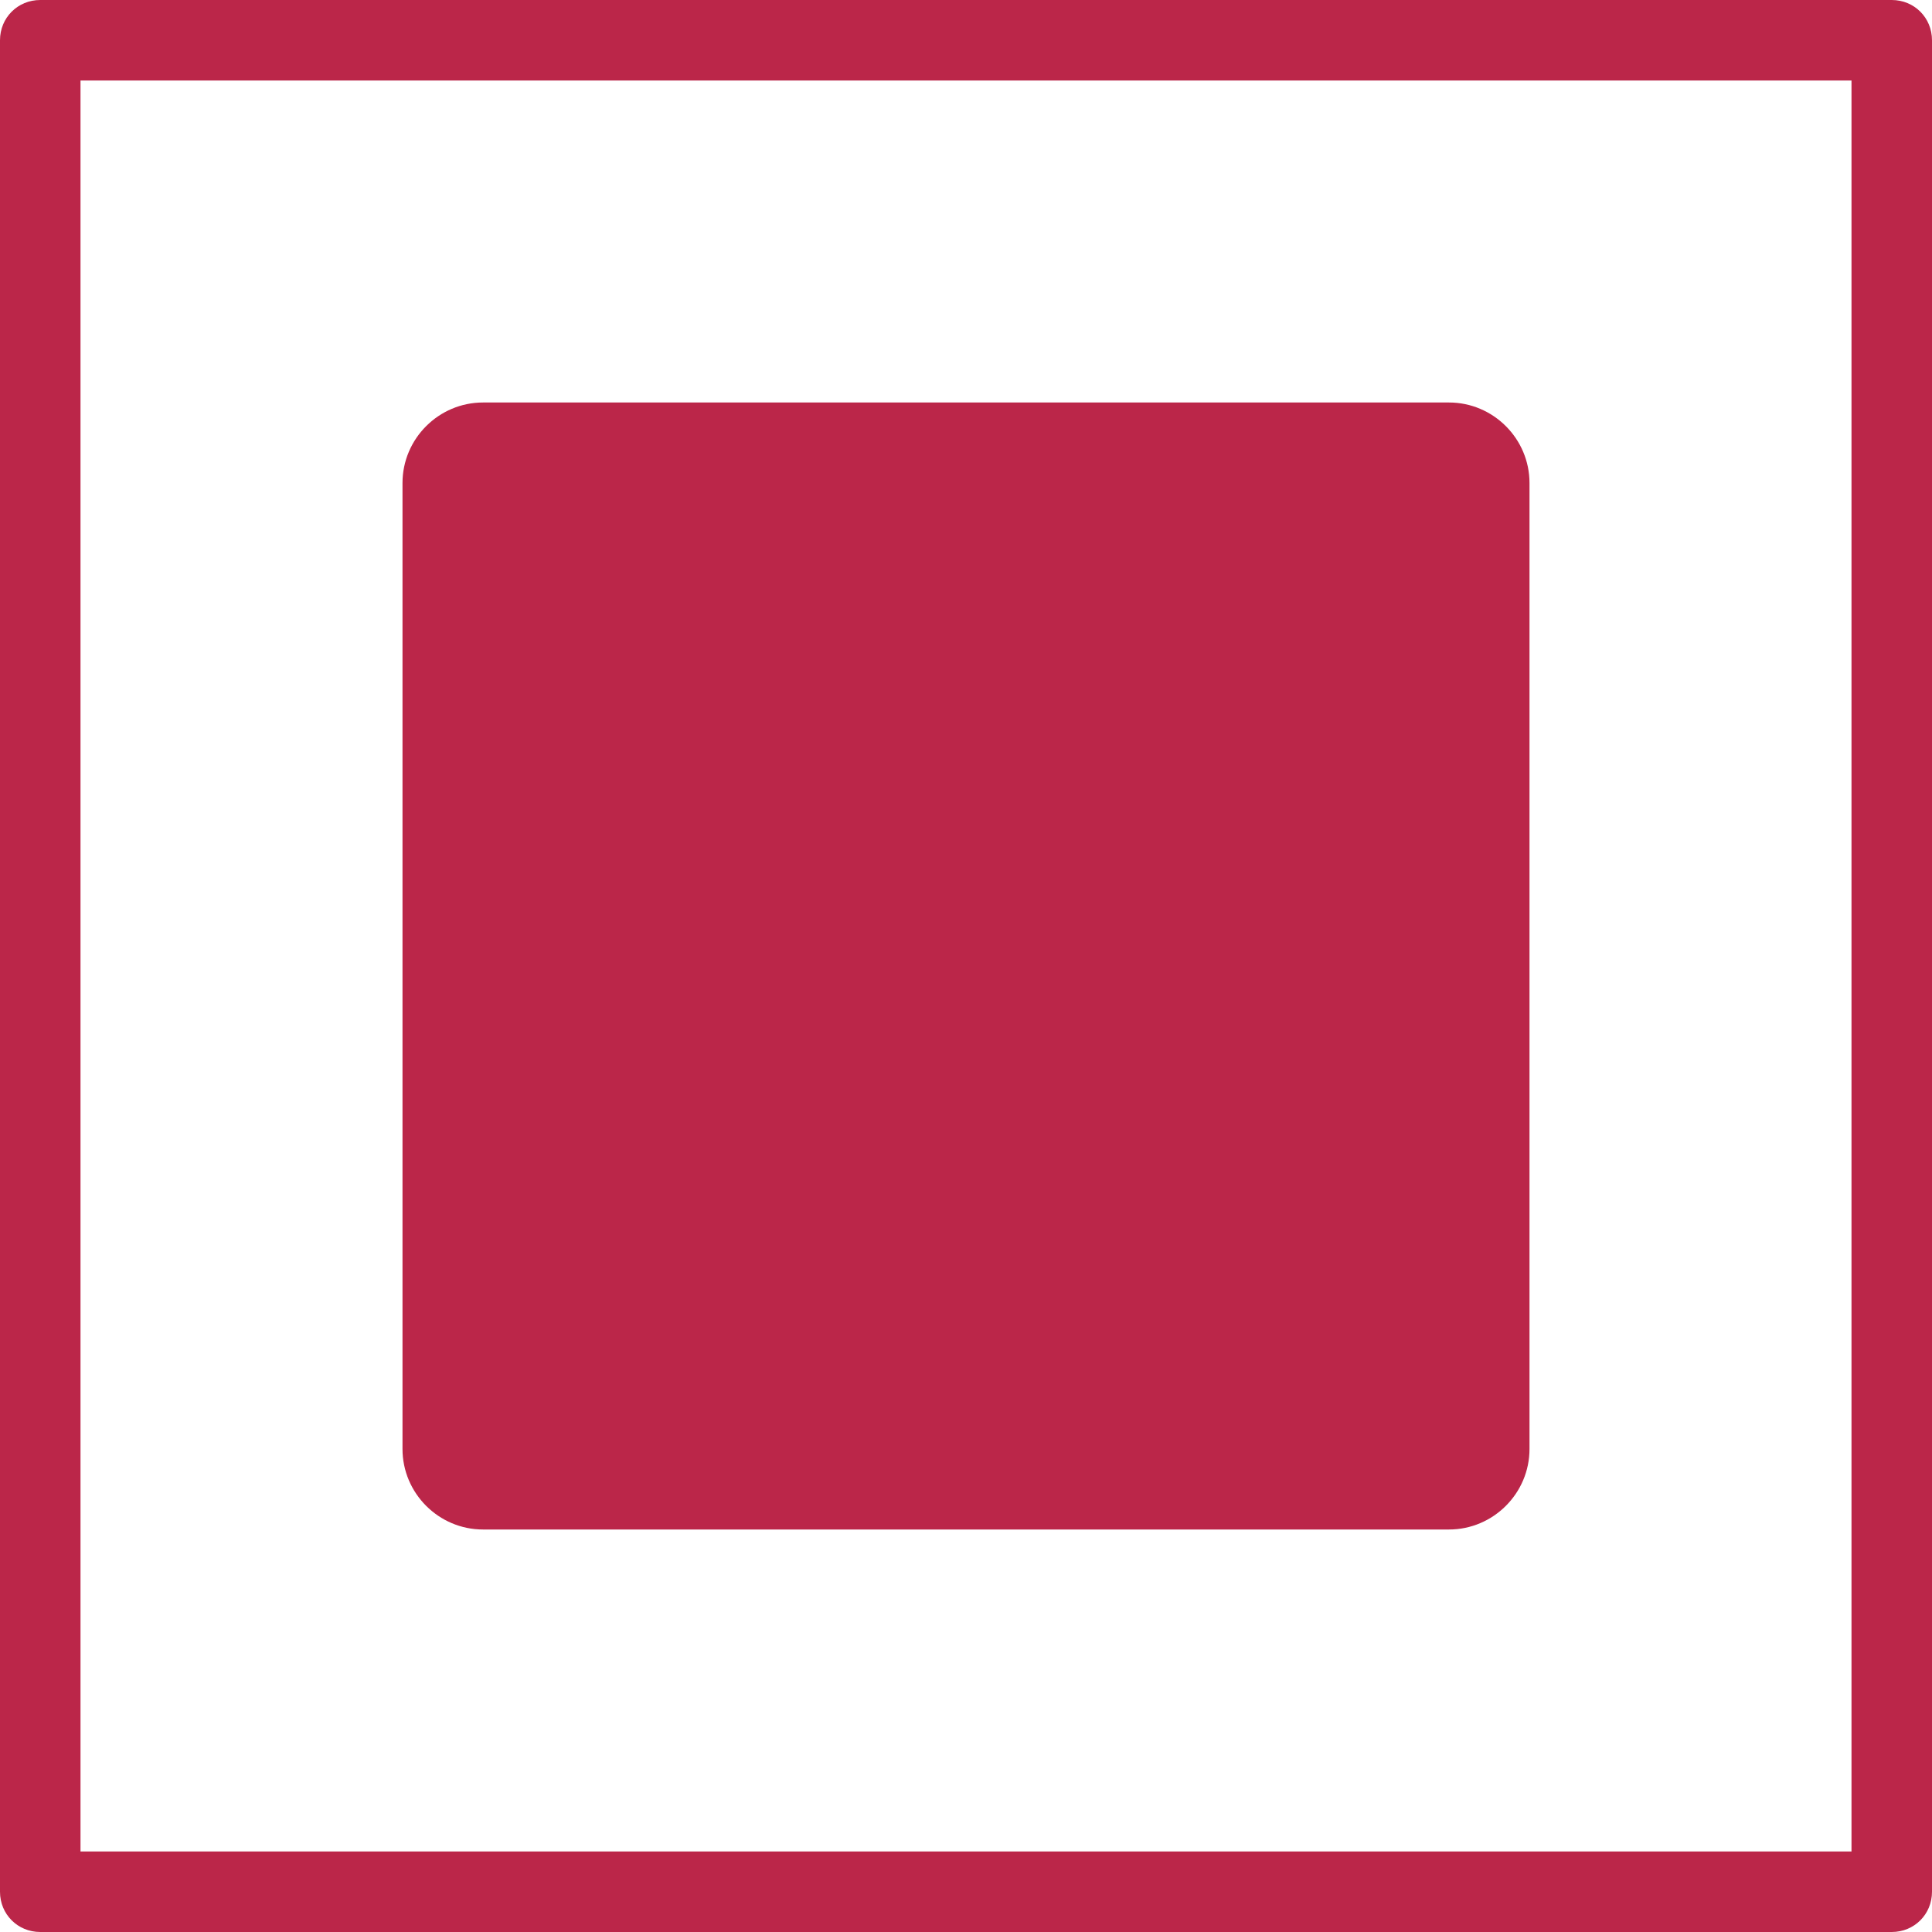
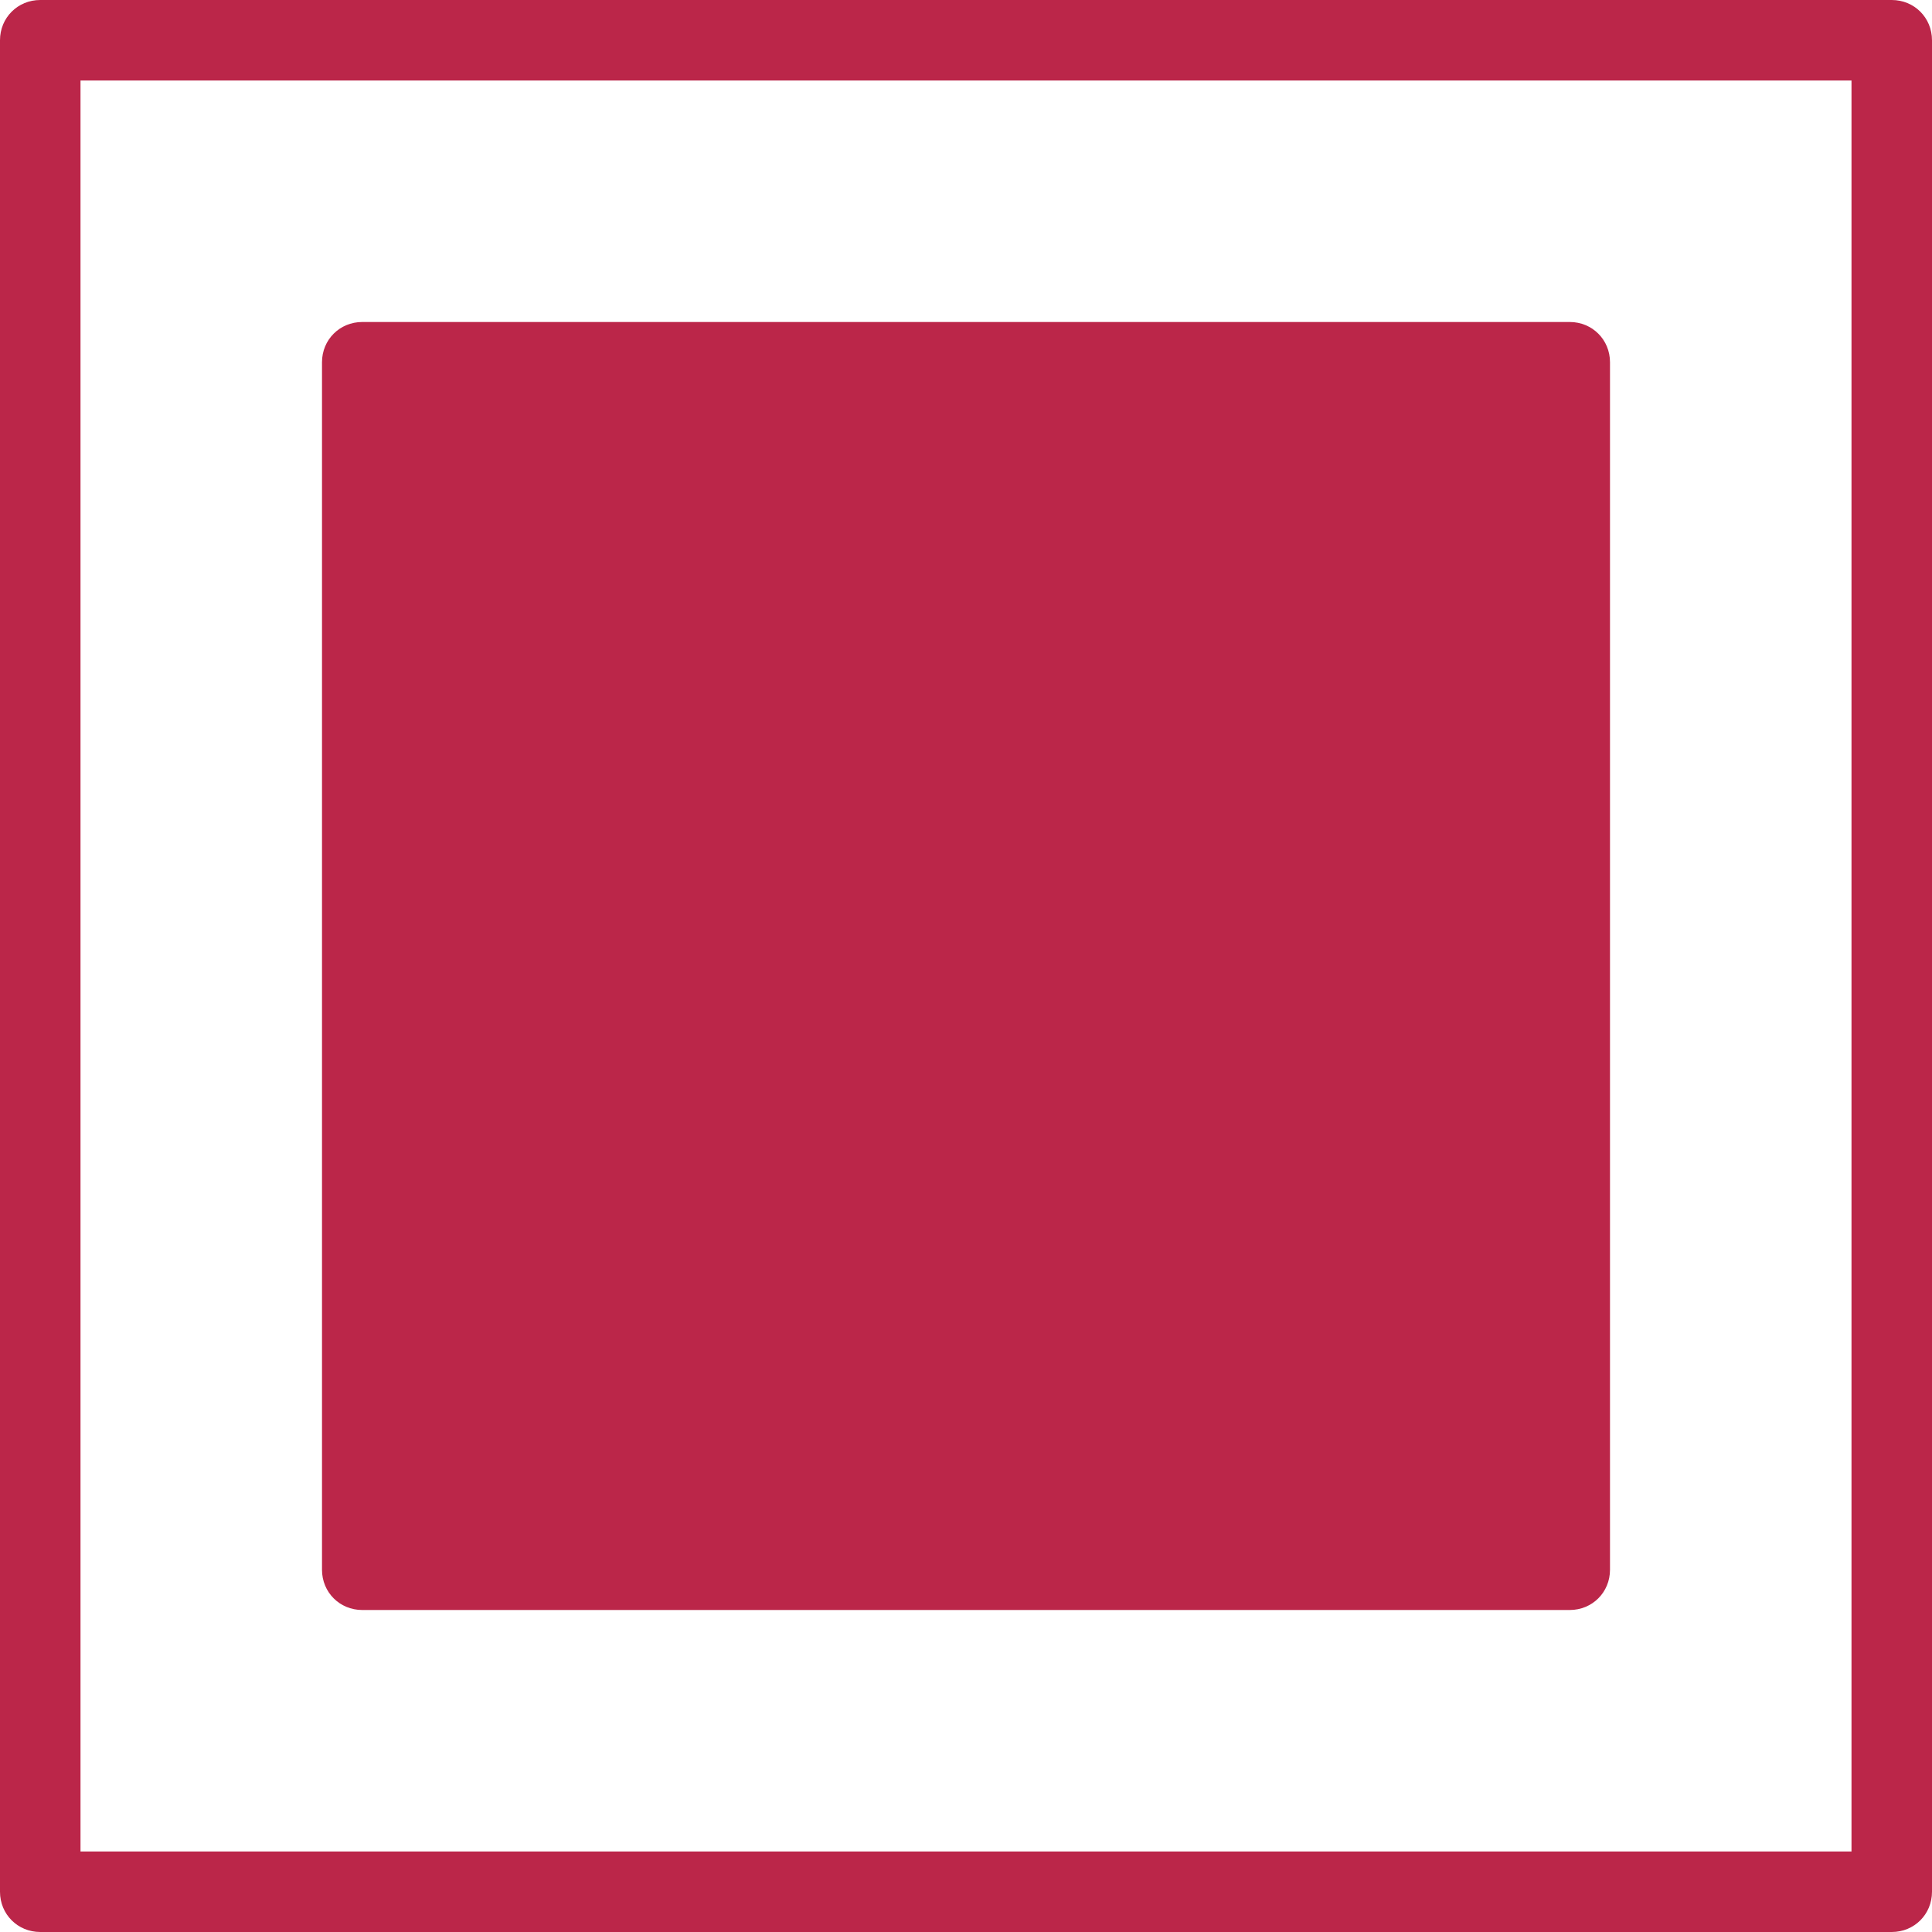
- <svg xmlns="http://www.w3.org/2000/svg" id="export" width="24" height="24" viewBox="0 0 24 24">
+ <svg xmlns="http://www.w3.org/2000/svg" id="export" viewBox="0 0 24 24">
  <defs>
    <style>
      .cls-1 {
        fill: #bb2649;
-         stroke-width: 0px;
      }
    </style>
  </defs>
-   <g id="icon_stop">
-     <g id="path_play">
-       <path class="cls-1" d="M23.5,24H.5c-.28,0-.5-.22-.5-.5V.5C0,.22.22,0,.5,0h23c.28,0,.5.22.5.5v23c0,.28-.22.5-.5.5ZM1,23h22V1H1v22Z" />
-       <path class="cls-1" d="M18,19H6c-.55,0-1-.45-1-1V6c0-.55.45-1,1-1h12c.55,0,1,.45,1,1v12c0,.55-.45,1-1,1Z" />
-     </g>
+   <g id="icon_play">
+     <path class="cls-1" d="M23.5,24H.5c-.28,0-.5-.22-.5-.5V.5C0,.22.22,0,.5,0h23c.28,0,.5.22.5.5v23c0,.28-.22.5-.5.5ZM1,23h22V1H1v22Z" />
+     <path class="cls-1" d="M19.5,20H4.5c-.28,0-.5-.22-.5-.5V4.5c0-.28.22-.5.5-.5h15c.28,0,.5.22.5.5v15c0,.28-.22.5-.5.5Z" />
  </g>
</svg>
